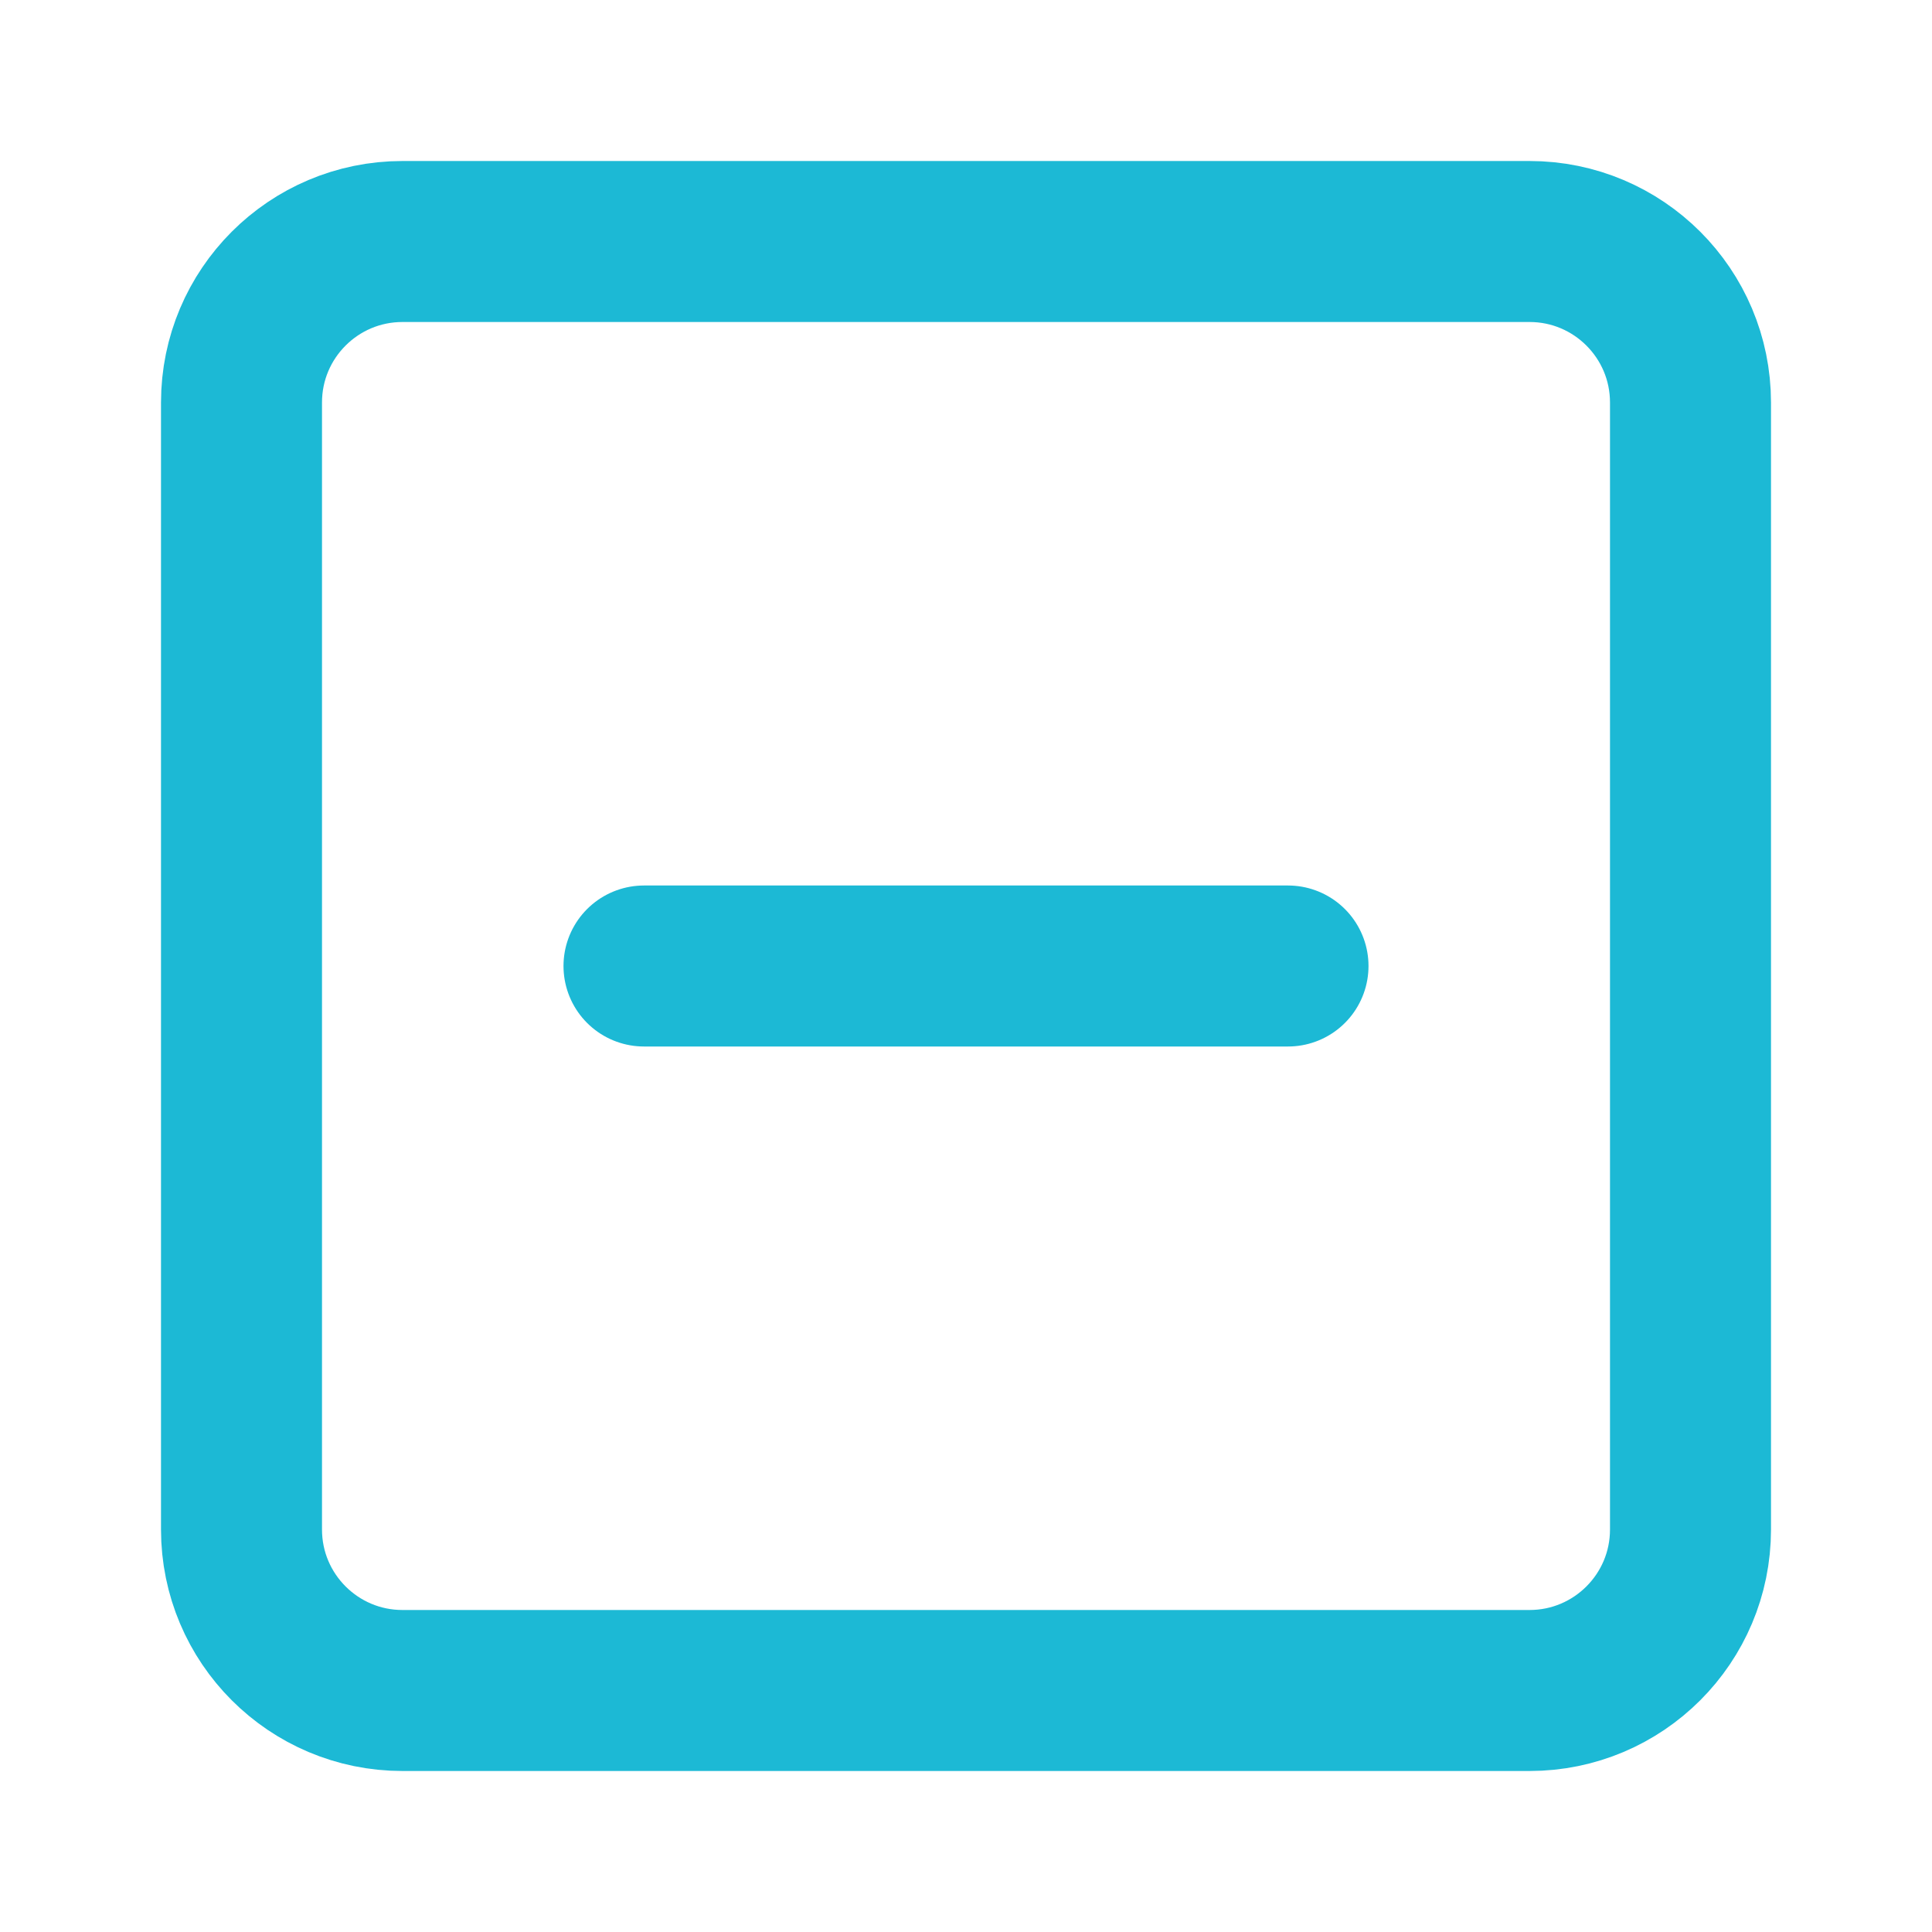
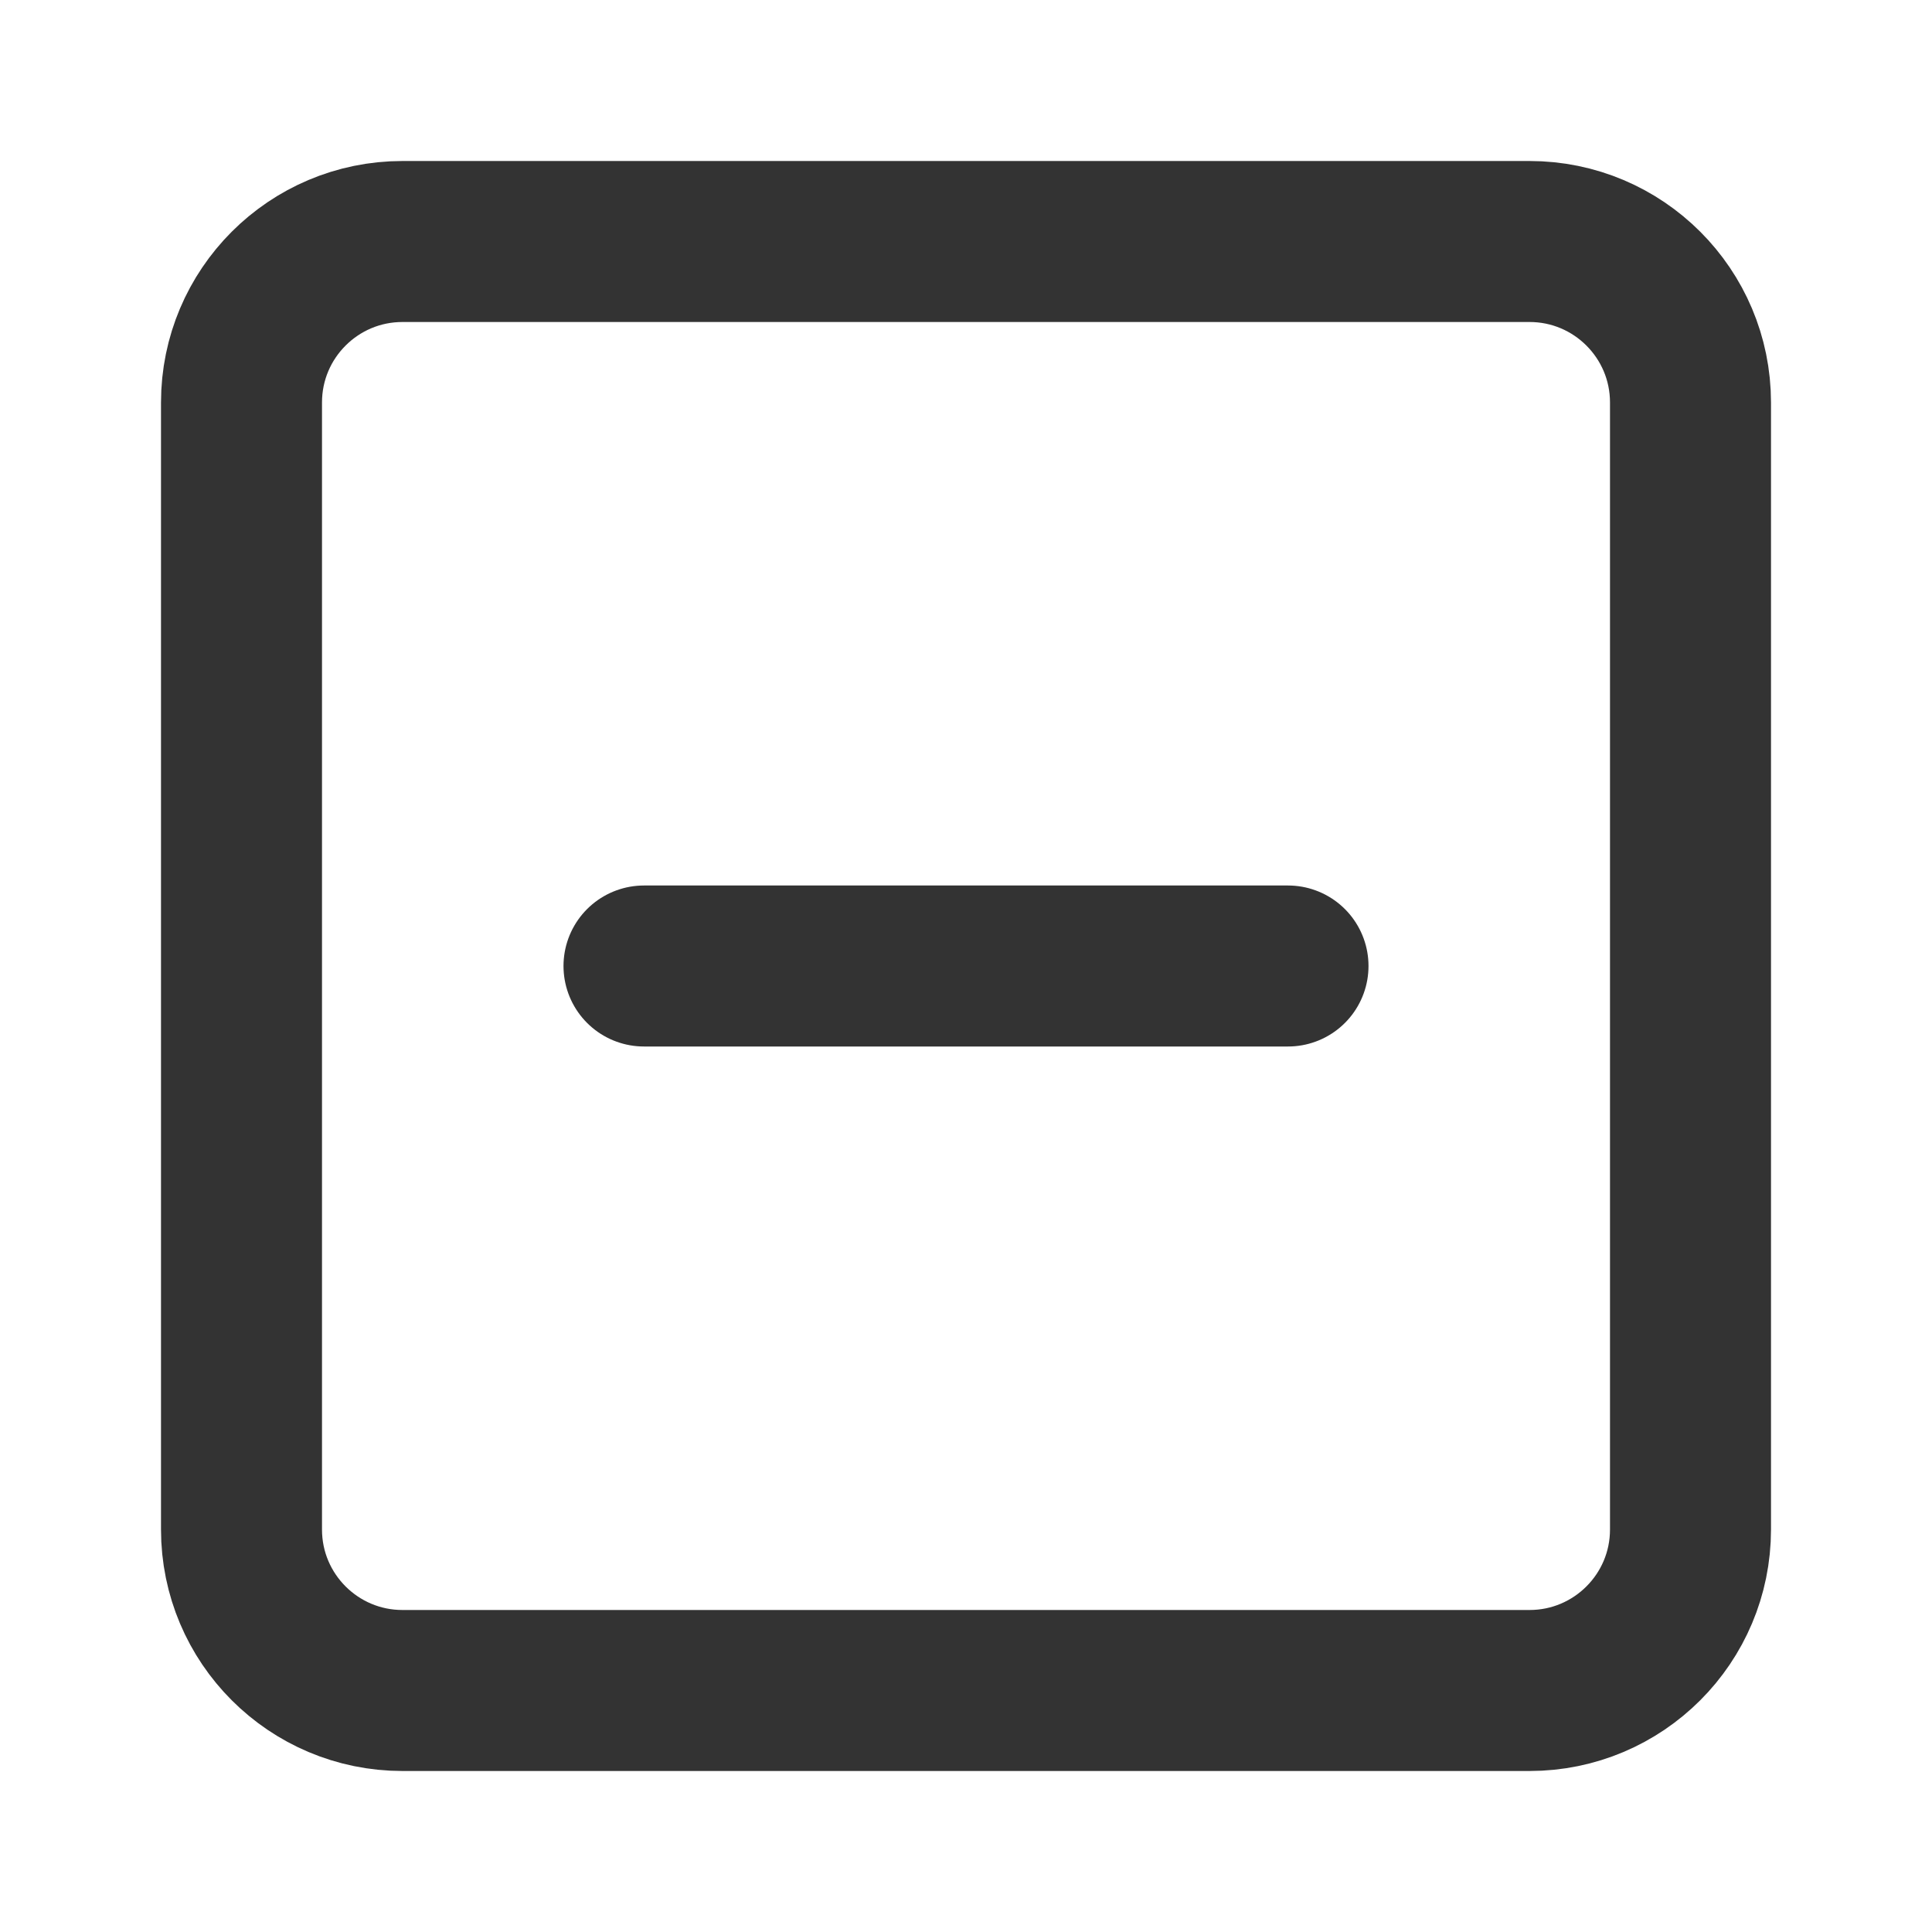
- <svg xmlns="http://www.w3.org/2000/svg" width="32" height="32" viewBox="0 0 24 24" fill="none" stroke="rgb(28, 185, 213)" stroke-width="2" stroke-linecap="round" stroke-linejoin="round" class="feather feather-minus-square">
+ <svg xmlns="http://www.w3.org/2000/svg" width="32" height="32" viewBox="0 0 24 24" fill="none" stroke="#333" stroke-width="2" stroke-linecap="round" stroke-linejoin="round" class="feather feather-minus-square">
  <rect x="3" y="3" width="18" height="18" rx="2" ry="2" />
  <line x1="8" y1="12" x2="16" y2="12" />
</svg>
